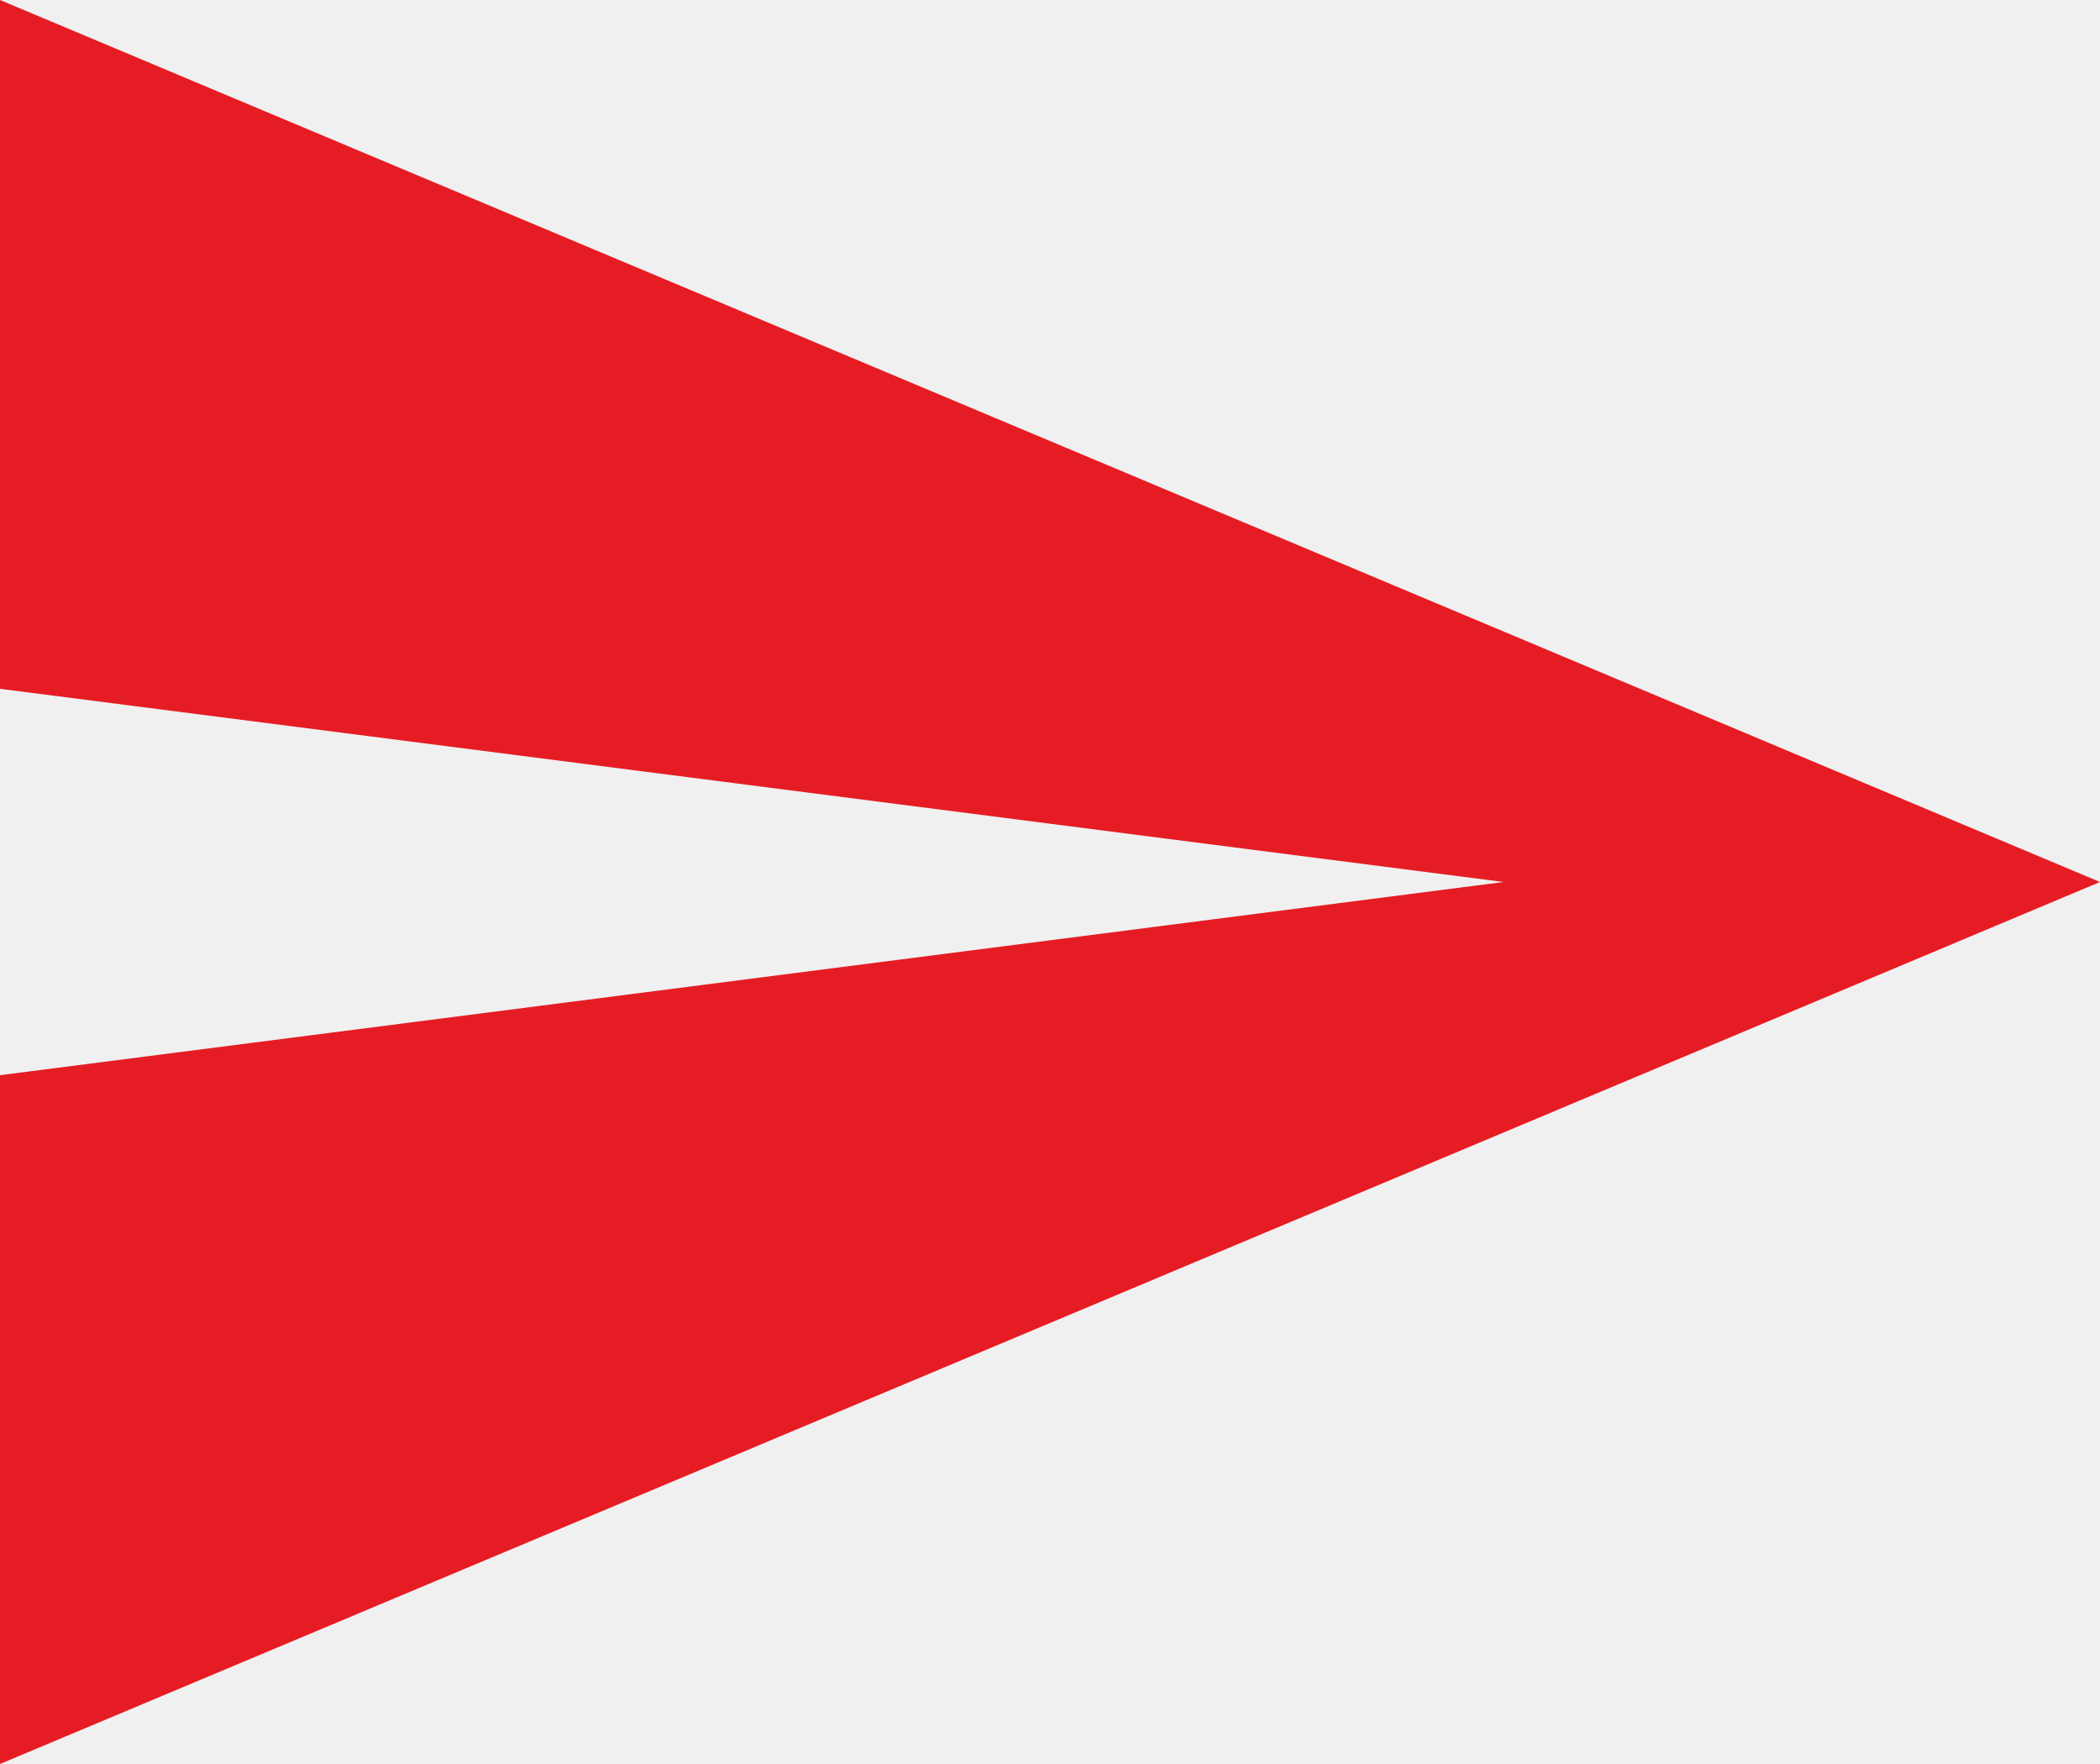
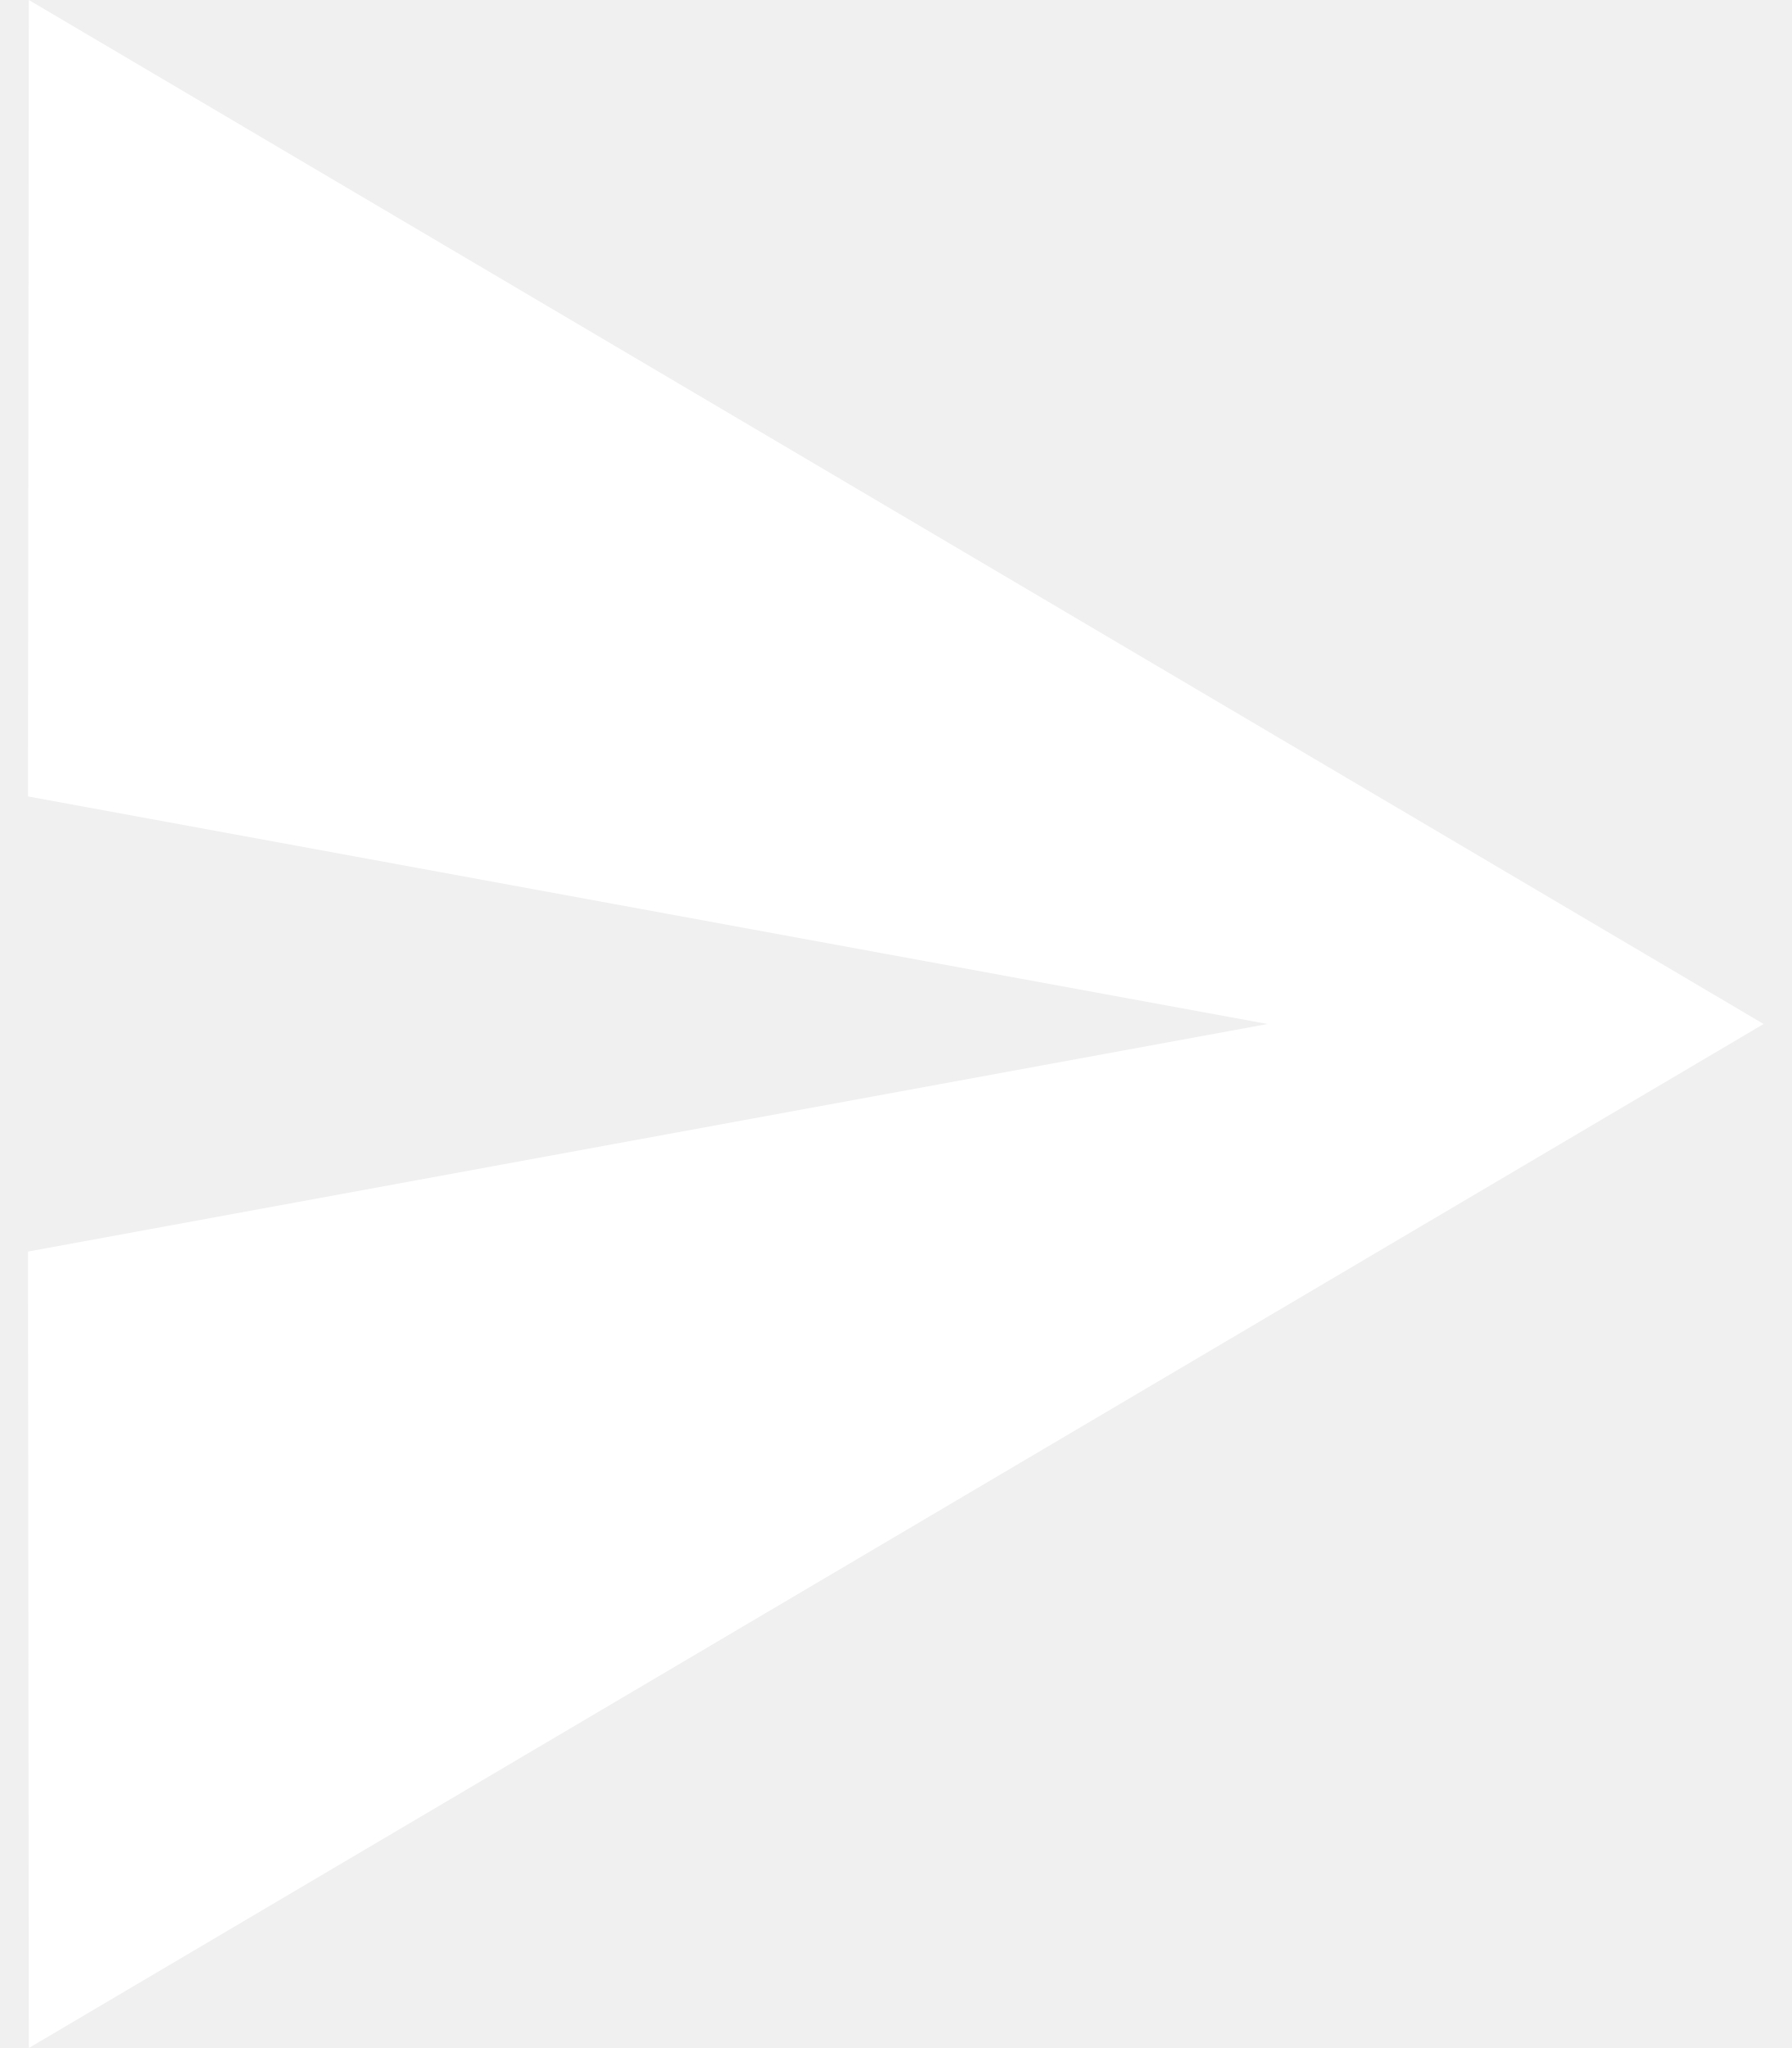
- <svg xmlns="http://www.w3.org/2000/svg" version="1.1" id="Layer_1" x="0px" y="0px" viewBox="0 0 25 21" style="enable-background:new 0 0 25 21;" xml:space="preserve">
-   <style type="text/css">
- 	.st0{fill:#E61C24;}
- </style>
-   <path class="st0" d="M0,21l25-10.5L0,0l0,8.2l17.9,2.3L0,12.8L0,21z" />
+ <svg xmlns="http://www.w3.org/2000/svg" width="21" height="24" viewBox="0 0 21 24" fill="none">
+   <path d="M0.338 24L20.672 12L0.338 0L0.328 9.333L14.859 12L0.328 14.667L0.338 24Z" fill="white" />
</svg>
